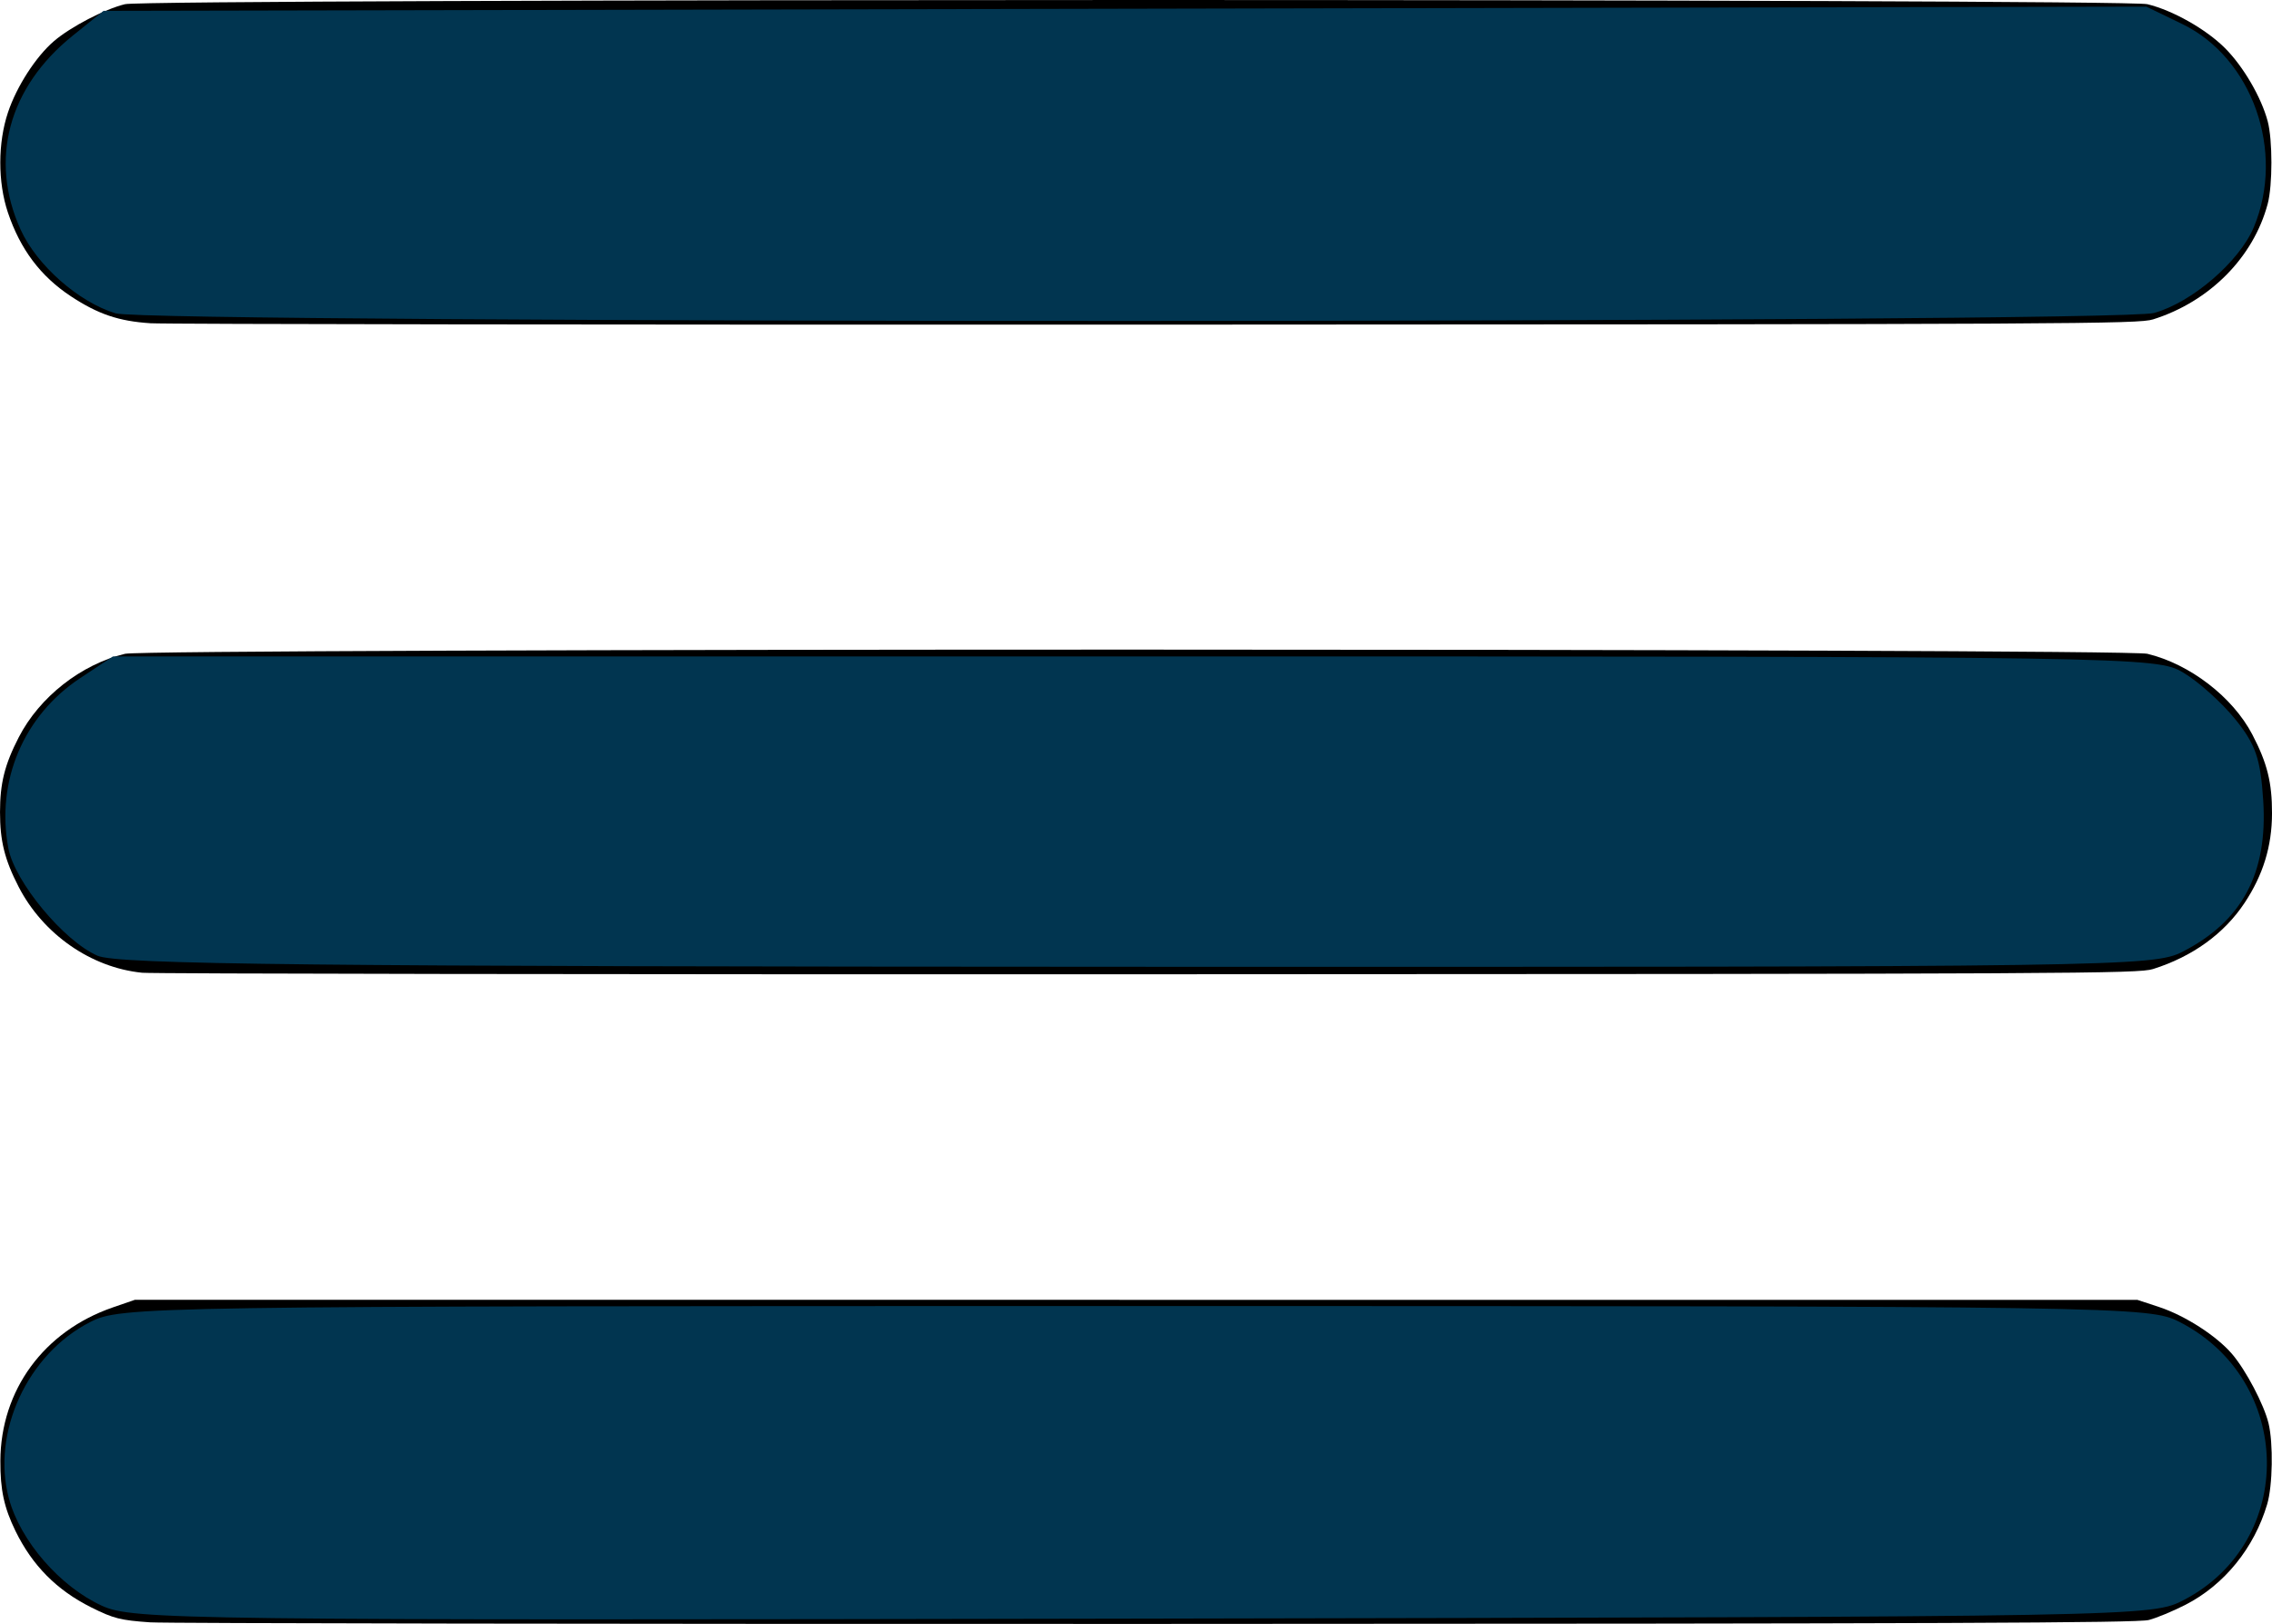
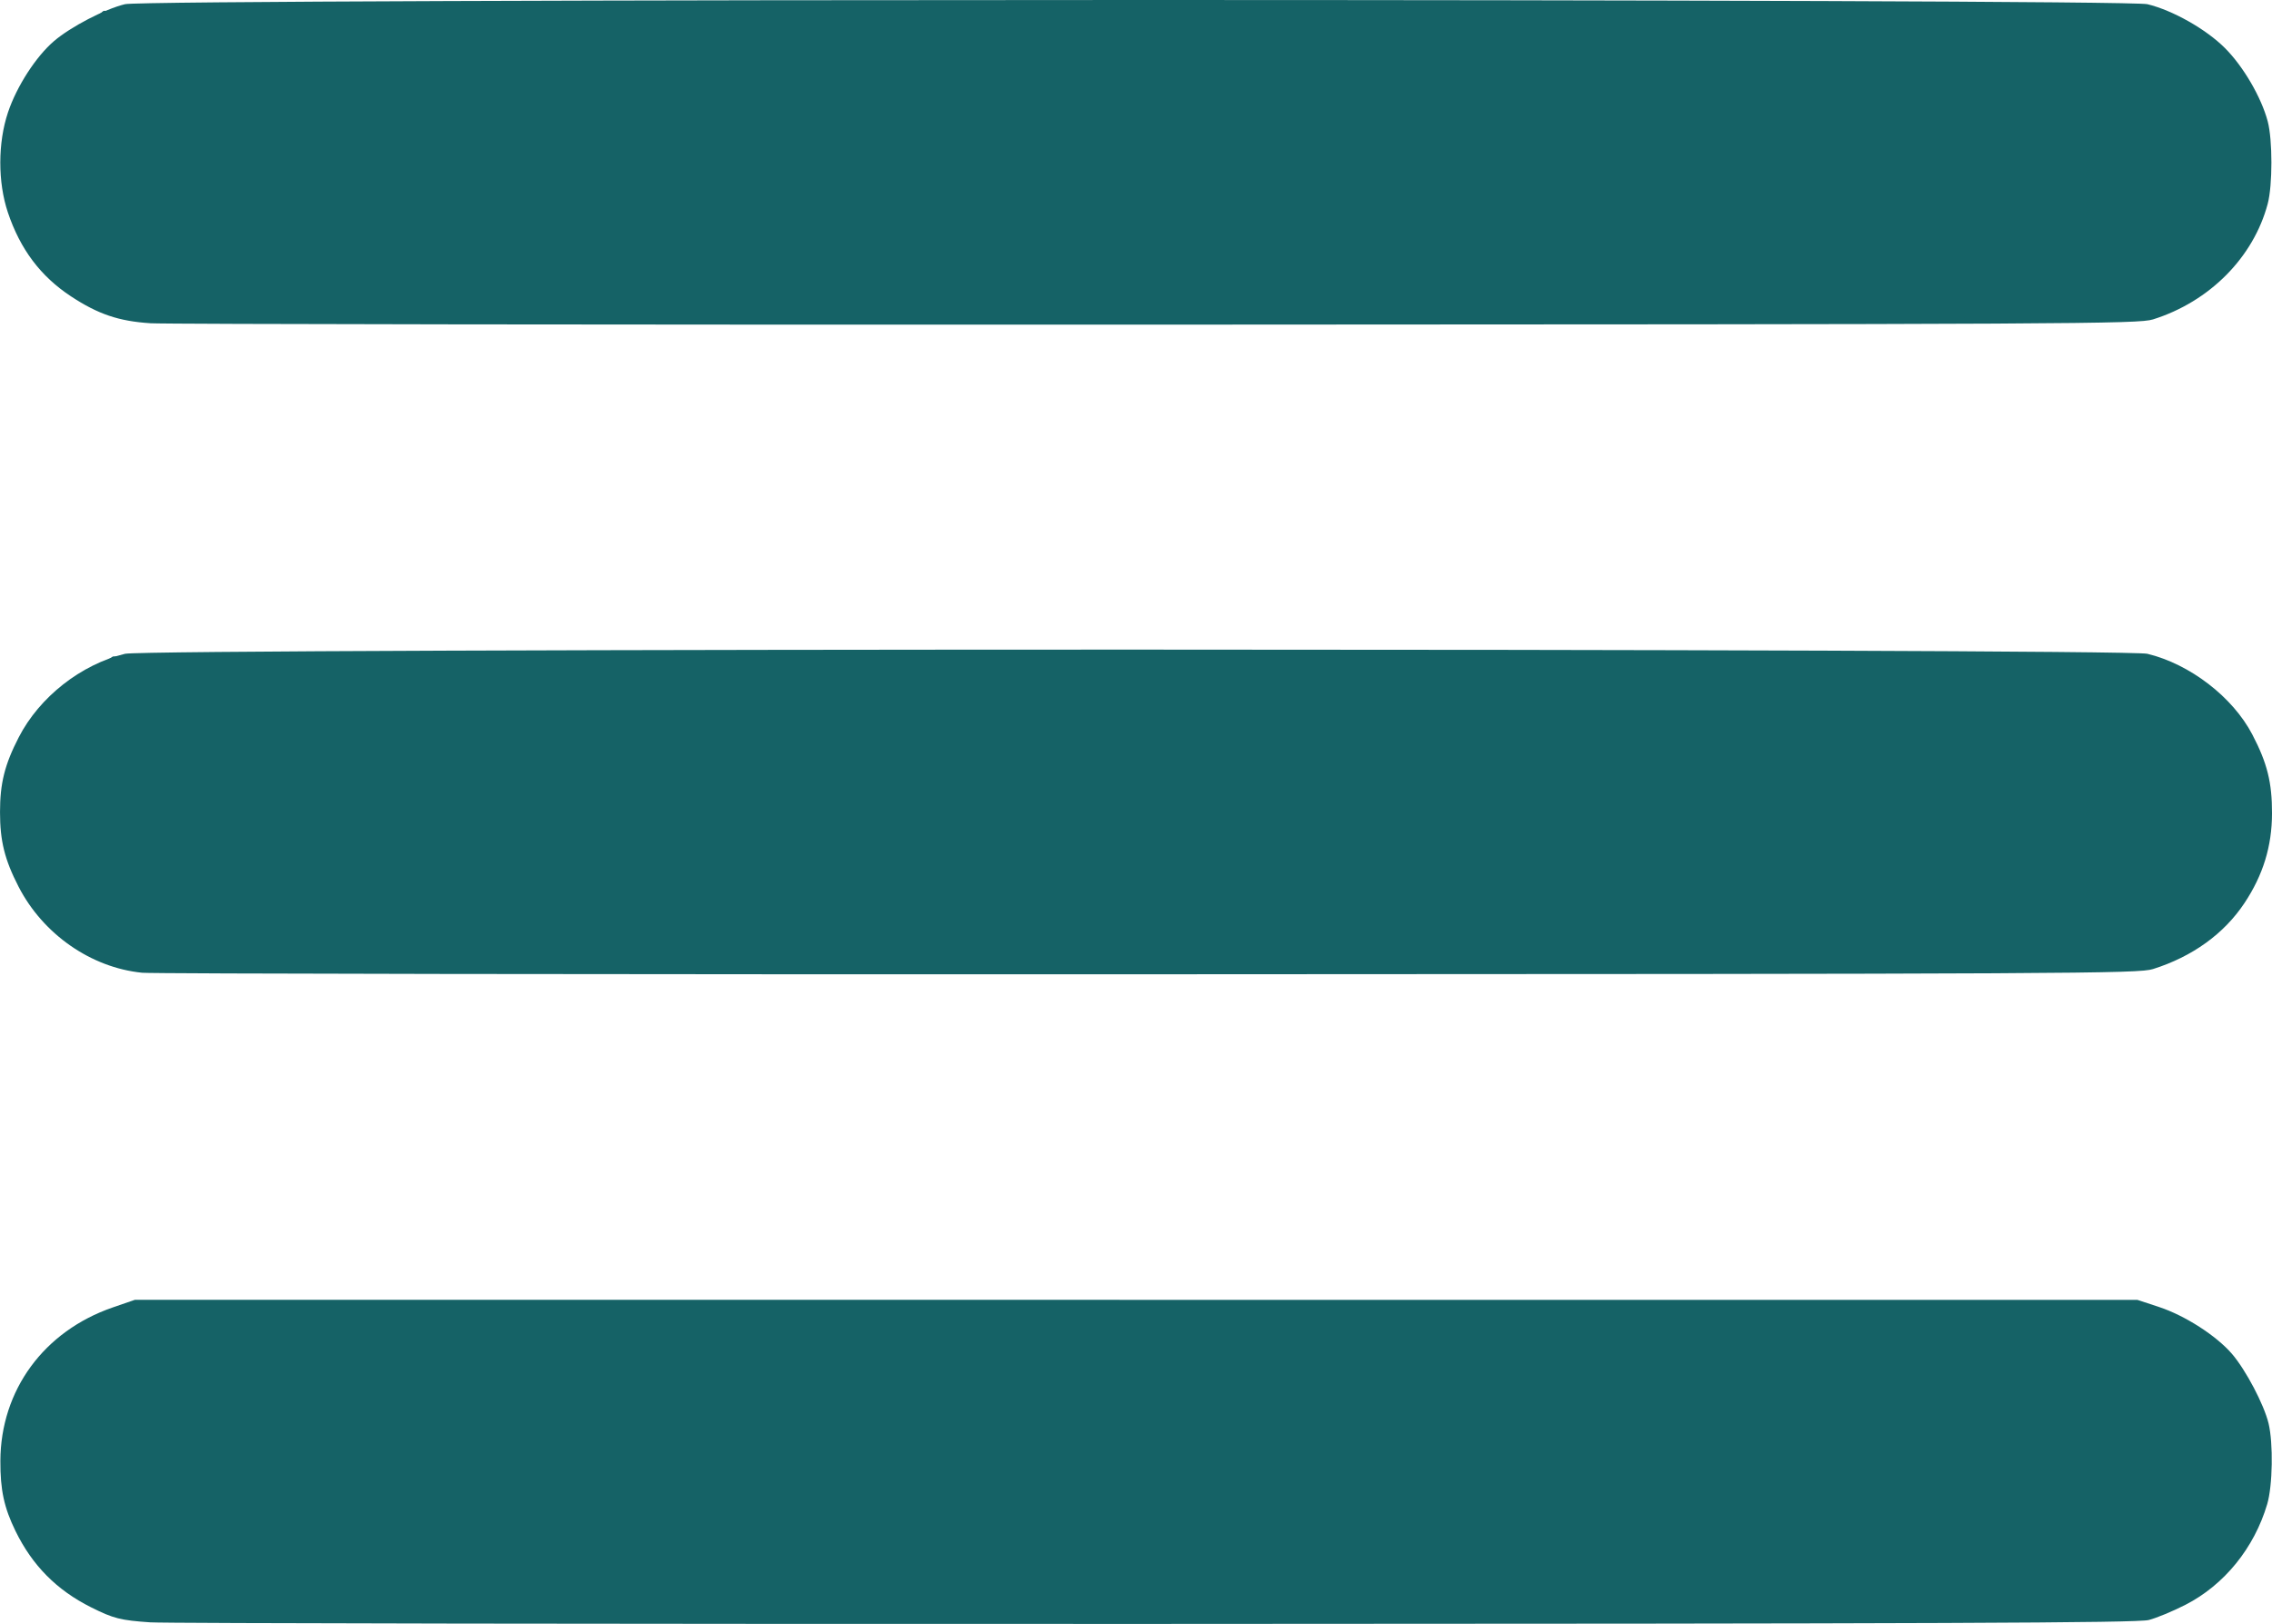
<svg xmlns="http://www.w3.org/2000/svg" width="212.832mm" height="152.127mm" viewBox="0 0 212.832 152.127" version="1.1" id="svg8">
  <defs id="defs2" />
  <g id="layer1" transform="translate(0.9784163,-45.53636)">
-     <g id="g856">
-       <path id="path844" d="m 13.116,197.515 c -2.804,-0.192 -3.464,-0.359 -5.559,-1.408 -3.225,-1.615 -5.504,-3.916 -7.085,-7.151 -1.071,-2.194 -1.426,-3.84 -1.415,-6.568 0.026,-6.624 4.077,-12.152 10.532,-14.376 l 2.071,-0.714 93.795,0.004 93.795,0.004 2.028,0.669 c 2.432,0.802 5.365,2.69 6.829,4.393 1.293,1.505 2.996,4.739 3.422,6.5 0.453,1.868 0.387,5.846 -0.125,7.574 -1.219,4.114 -4.021,7.564 -7.656,9.427 -1.164,0.597 -2.712,1.238 -3.44,1.426 -1.067,0.275 -19.054,0.346 -93.001,0.366 -50.423,0.014 -92.809,-0.052 -94.192,-0.147 z m -0.794,-60.856 c -4.779,-0.482 -9.273,-3.614 -11.559,-8.055 -1.304,-2.533 -1.74,-4.283 -1.74,-6.985 0,-2.707 0.436,-4.452 1.753,-7.011 1.942,-3.776 5.83,-6.832 9.959,-7.826 2.164,-0.521 187.286,-0.523 189.442,-10e-4 3.986,0.964 7.998,4.049 9.833,7.563 1.396,2.673 1.851,4.493 1.845,7.388 -0.006,3.078 -0.835,5.776 -2.582,8.403 -1.915,2.88 -4.878,5.018 -8.567,6.18 -1.368,0.431 -7.006,0.46 -94.059,0.489 -50.932,0.017 -93.378,-0.048 -94.324,-0.143 z m 0.794,-60.842 c -2.967,-0.191 -4.905,-0.847 -7.452,-2.524 -2.838,-1.868 -4.748,-4.41 -5.905,-7.857 -0.95,-2.83 -0.945,-6.525 0.012,-9.376 0.818,-2.436 2.609,-5.213 4.298,-6.665 1.563,-1.343 4.765,-3.009 6.665,-3.468 2.156,-0.521 187.278,-0.52 189.442,0.001 2.375,0.572 5.504,2.342 7.277,4.118 1.717,1.719 3.399,4.602 3.998,6.853 0.463,1.74 0.463,5.992 0,7.732 -1.337,5.021 -5.451,9.166 -10.746,10.827 -1.365,0.428 -7.137,0.458 -93.266,0.489 -50.496,0.018 -92.942,-0.041 -94.324,-0.129 z" style="fill:#000000;stroke-width:0.265" />
-       <path transform="scale(0.2645833)" id="path846" d="M 32.403,740.637 C 17.544,733.864 3.5,717.685 -0.538,702.689 -6.816,679.374 5.984,651.538 28.193,640.208 c 10.957,-5.59 17.342,-5.688 369.948,-5.688 350.48,0 359.053,0.13 369.754,5.589 40.557,20.691 41.526,77.629 1.674,98.442 -11.393,5.95 -12.55,5.971 -368.571,6.638 -340.607,0.638 -357.673,0.428 -368.596,-4.551 z" style="opacity:1;fill:#013550;fill-opacity:1;fill-rule:nonzero;stroke:#000000;stroke-width:3.102;stroke-linecap:butt;stroke-linejoin:round;stroke-miterlimit:4;stroke-dasharray:none;stroke-dashoffset:0;stroke-opacity:0;paint-order:markers stroke fill" />
-       <path transform="scale(0.2645833)" id="path848" d="M 30.817,510.484 C 18.897,505.293 1.485,484.304 -0.74,472.445 -5.194,448.703 4.612,425.487 24.713,412.184 l 11.582,-7.665 H 397.933 c 356.5,0 361.775,0.081 371.334,5.714 5.333,3.143 13.633,10.584 18.443,16.535 7.216,8.928 8.946,13.971 9.893,28.839 1.635,25.681 -7.474,42.702 -28.633,53.502 -10.239,5.226 -22.85,5.406 -370,5.298 -293.156,-0.091 -361.013,-0.814 -368.153,-3.924 z" style="opacity:1;fill:#013550;fill-opacity:1;fill-rule:nonzero;stroke:#000000;stroke-width:3.102;stroke-linecap:butt;stroke-linejoin:round;stroke-miterlimit:4;stroke-dasharray:none;stroke-dashoffset:0;stroke-opacity:0;paint-order:markers stroke fill" />
-       <path transform="scale(0.2645833)" id="path850" d="M 37.241,283.043 C 24.199,279.128 9.337,266.04 3.607,253.423 -7.61,228.721 -0.752,203.099 21.978,184.791 l 10.979,-8.843 361.623,-0.747 361.623,-0.747 12.722,6.159 c 24.835,12.022 36.525,45.171 25.357,71.9 -5.102,12.212 -21.918,26.677 -35.348,30.406 -13.201,3.666 -709.493,3.785 -721.692,0.124 z" style="opacity:1;fill:#013550;fill-opacity:1;fill-rule:nonzero;stroke:#000000;stroke-width:3.102;stroke-linecap:butt;stroke-linejoin:round;stroke-miterlimit:4;stroke-dasharray:none;stroke-dashoffset:0;stroke-opacity:0;paint-order:markers stroke fill" />
+     <g id="g856" style="fill:#156266;fill-opacity:1">
+       <path id="path844" d="m 13.116,197.515 c -2.804,-0.192 -3.464,-0.359 -5.559,-1.408 -3.225,-1.615 -5.504,-3.916 -7.085,-7.151 -1.071,-2.194 -1.426,-3.84 -1.415,-6.568 0.026,-6.624 4.077,-12.152 10.532,-14.376 l 2.071,-0.714 93.795,0.004 93.795,0.004 2.028,0.669 c 2.432,0.802 5.365,2.69 6.829,4.393 1.293,1.505 2.996,4.739 3.422,6.5 0.453,1.868 0.387,5.846 -0.125,7.574 -1.219,4.114 -4.021,7.564 -7.656,9.427 -1.164,0.597 -2.712,1.238 -3.44,1.426 -1.067,0.275 -19.054,0.346 -93.001,0.366 -50.423,0.014 -92.809,-0.052 -94.192,-0.147 z m -0.794,-60.856 c -4.779,-0.482 -9.273,-3.614 -11.559,-8.055 -1.304,-2.533 -1.74,-4.283 -1.74,-6.985 0,-2.707 0.436,-4.452 1.753,-7.011 1.942,-3.776 5.83,-6.832 9.959,-7.826 2.164,-0.521 187.286,-0.523 189.442,-10e-4 3.986,0.964 7.998,4.049 9.833,7.563 1.396,2.673 1.851,4.493 1.845,7.388 -0.006,3.078 -0.835,5.776 -2.582,8.403 -1.915,2.88 -4.878,5.018 -8.567,6.18 -1.368,0.431 -7.006,0.46 -94.059,0.489 -50.932,0.017 -93.378,-0.048 -94.324,-0.143 z m 0.794,-60.842 c -2.967,-0.191 -4.905,-0.847 -7.452,-2.524 -2.838,-1.868 -4.748,-4.41 -5.905,-7.857 -0.95,-2.83 -0.945,-6.525 0.012,-9.376 0.818,-2.436 2.609,-5.213 4.298,-6.665 1.563,-1.343 4.765,-3.009 6.665,-3.468 2.156,-0.521 187.278,-0.52 189.442,0.001 2.375,0.572 5.504,2.342 7.277,4.118 1.717,1.719 3.399,4.602 3.998,6.853 0.463,1.74 0.463,5.992 0,7.732 -1.337,5.021 -5.451,9.166 -10.746,10.827 -1.365,0.428 -7.137,0.458 -93.266,0.489 -50.496,0.018 -92.942,-0.041 -94.324,-0.129 z" style="fill:#156266;stroke-width:0.265;fill-opacity:1" />
+       <path transform="scale(0.2645833)" id="path846" d="M 32.403,740.637 C 17.544,733.864 3.5,717.685 -0.538,702.689 -6.816,679.374 5.984,651.538 28.193,640.208 c 10.957,-5.59 17.342,-5.688 369.948,-5.688 350.48,0 359.053,0.13 369.754,5.589 40.557,20.691 41.526,77.629 1.674,98.442 -11.393,5.95 -12.55,5.971 -368.571,6.638 -340.607,0.638 -357.673,0.428 -368.596,-4.551 z" style="opacity:1;fill:#156266;fill-opacity:1;fill-rule:nonzero;stroke:#000000;stroke-width:3.102;stroke-linecap:butt;stroke-linejoin:round;stroke-miterlimit:4;stroke-dasharray:none;stroke-dashoffset:0;stroke-opacity:0;paint-order:markers stroke fill" />
+       <path transform="scale(0.2645833)" id="path848" d="M 30.817,510.484 C 18.897,505.293 1.485,484.304 -0.74,472.445 -5.194,448.703 4.612,425.487 24.713,412.184 l 11.582,-7.665 H 397.933 c 356.5,0 361.775,0.081 371.334,5.714 5.333,3.143 13.633,10.584 18.443,16.535 7.216,8.928 8.946,13.971 9.893,28.839 1.635,25.681 -7.474,42.702 -28.633,53.502 -10.239,5.226 -22.85,5.406 -370,5.298 -293.156,-0.091 -361.013,-0.814 -368.153,-3.924 z" style="opacity:1;fill:#156266;fill-opacity:1;fill-rule:nonzero;stroke:#000000;stroke-width:3.102;stroke-linecap:butt;stroke-linejoin:round;stroke-miterlimit:4;stroke-dasharray:none;stroke-dashoffset:0;stroke-opacity:0;paint-order:markers stroke fill" />
+       <path transform="scale(0.2645833)" id="path850" d="M 37.241,283.043 C 24.199,279.128 9.337,266.04 3.607,253.423 -7.61,228.721 -0.752,203.099 21.978,184.791 l 10.979,-8.843 361.623,-0.747 361.623,-0.747 12.722,6.159 c 24.835,12.022 36.525,45.171 25.357,71.9 -5.102,12.212 -21.918,26.677 -35.348,30.406 -13.201,3.666 -709.493,3.785 -721.692,0.124 z" style="opacity:1;fill:#156266;fill-opacity:1;fill-rule:nonzero;stroke:#000000;stroke-width:3.102;stroke-linecap:butt;stroke-linejoin:round;stroke-miterlimit:4;stroke-dasharray:none;stroke-dashoffset:0;stroke-opacity:0;paint-order:markers stroke fill" />
    </g>
  </g>
</svg>
